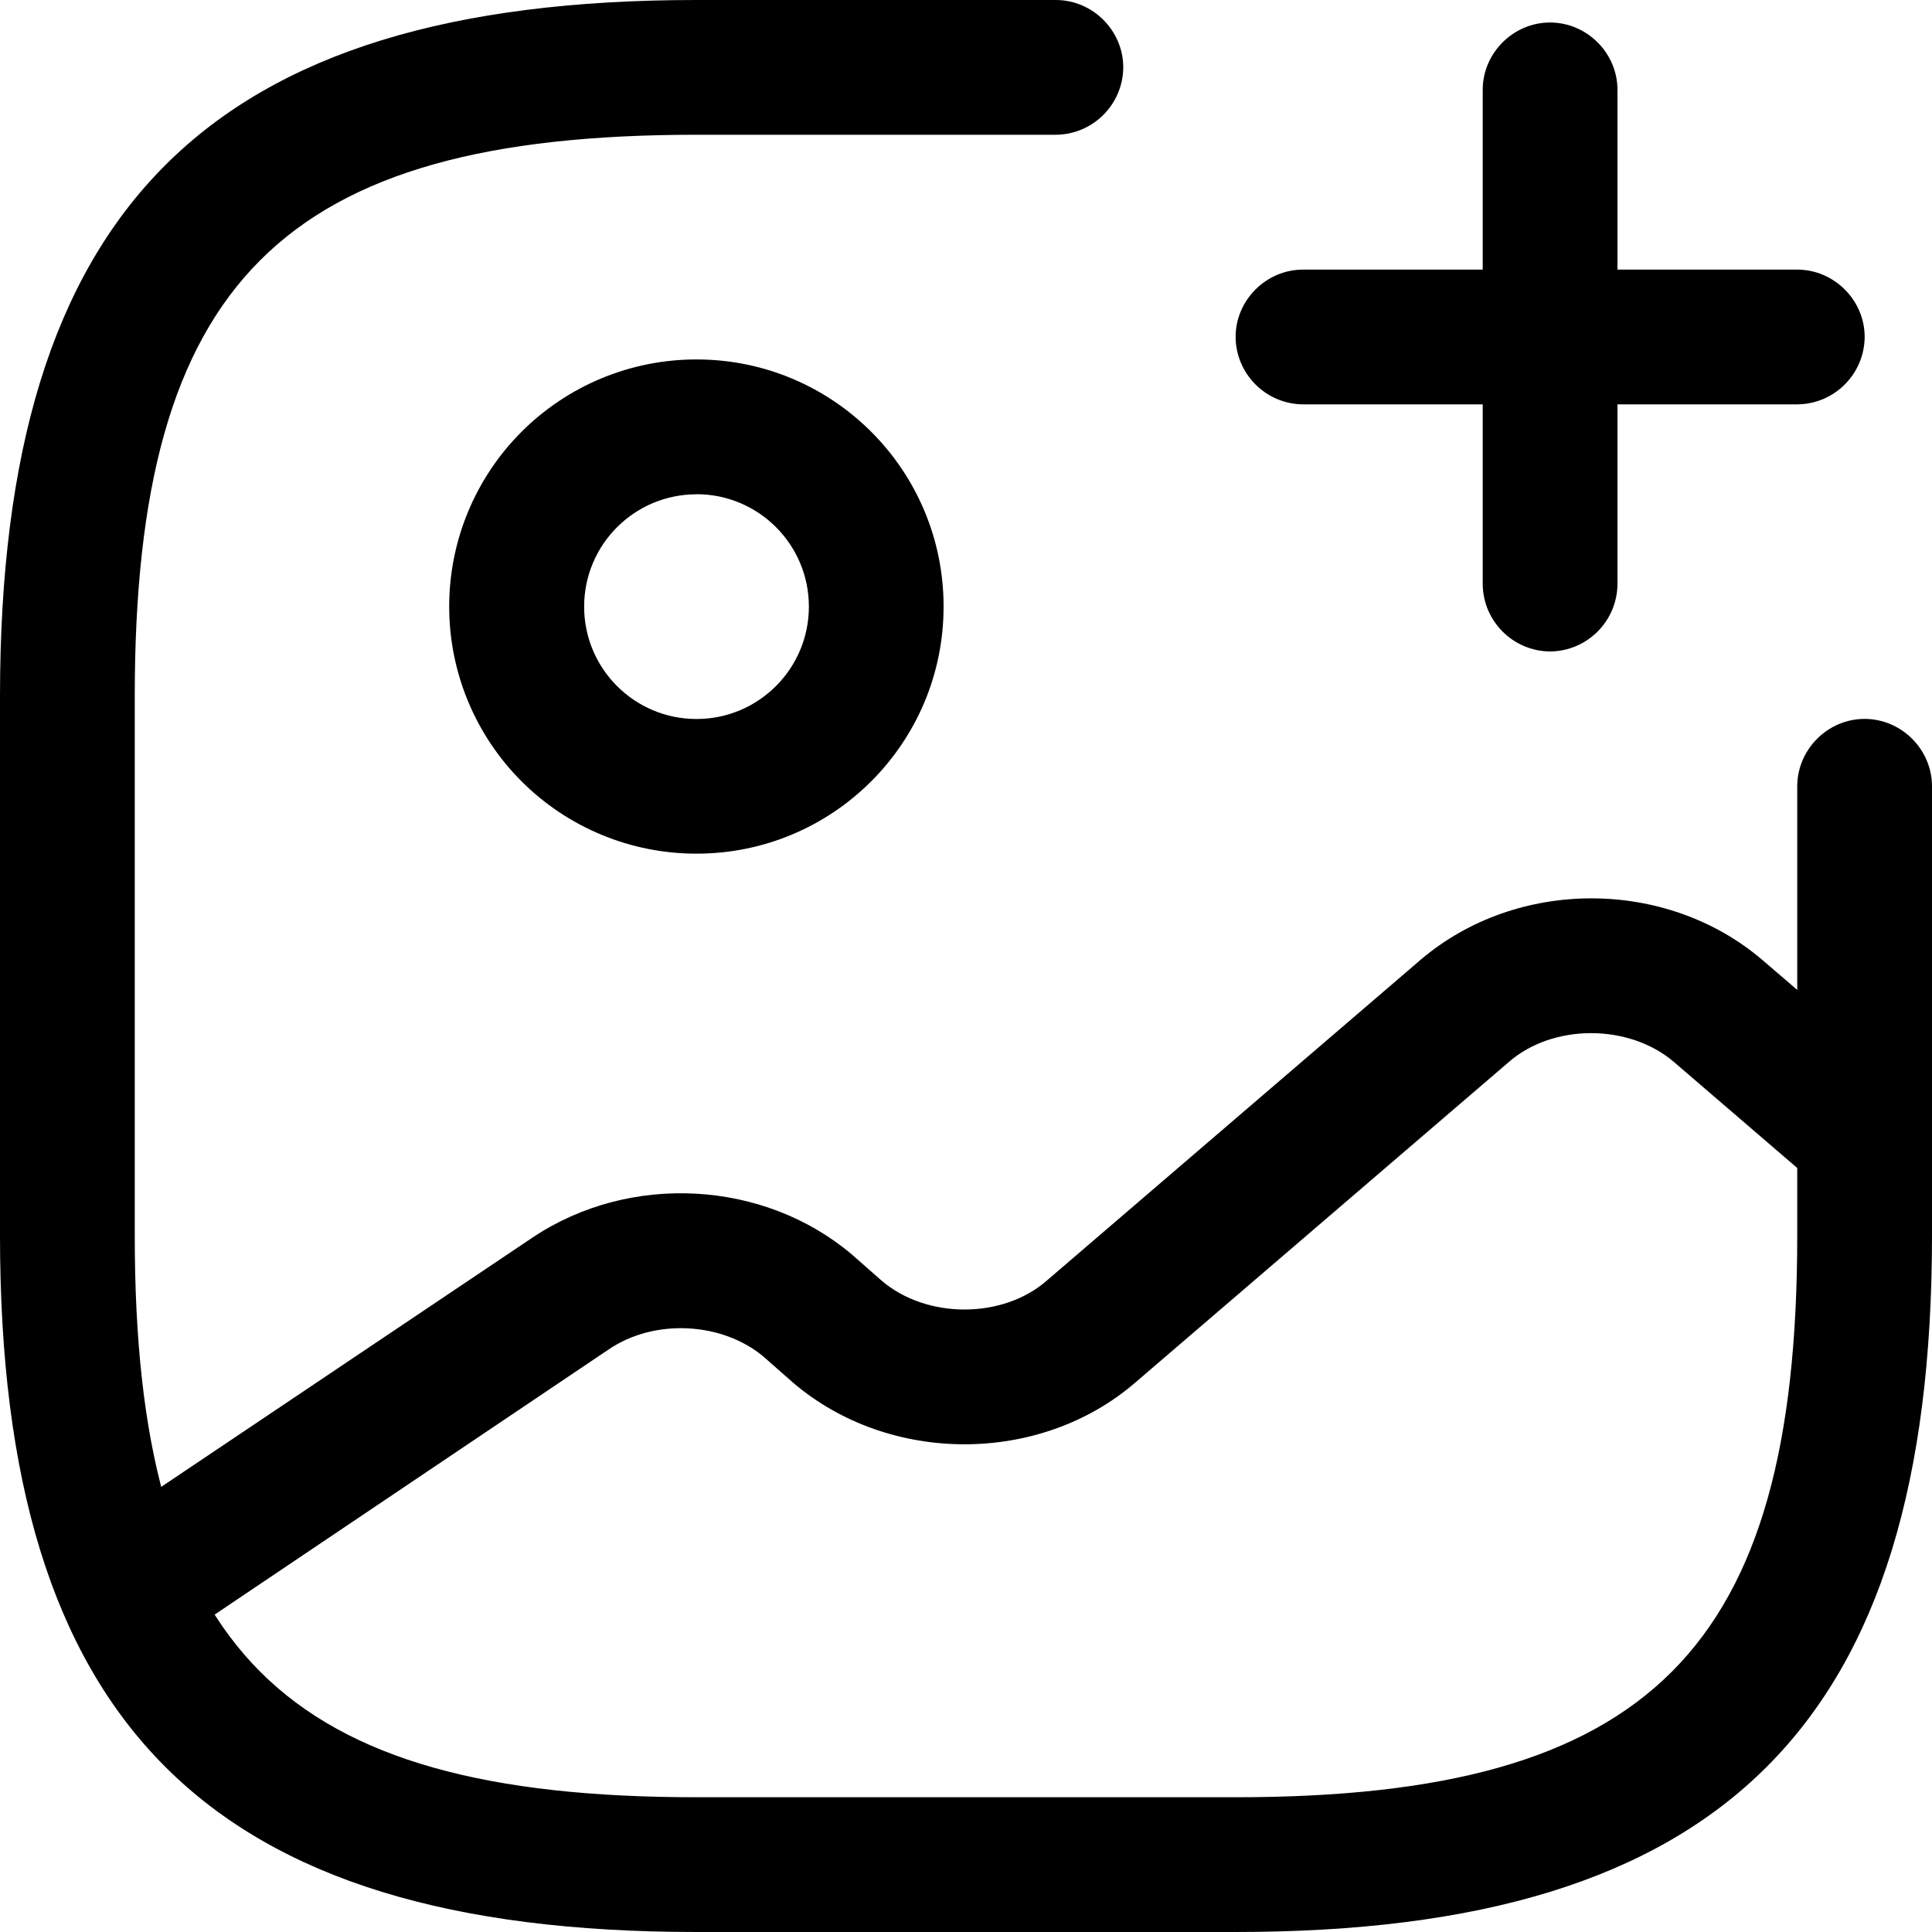
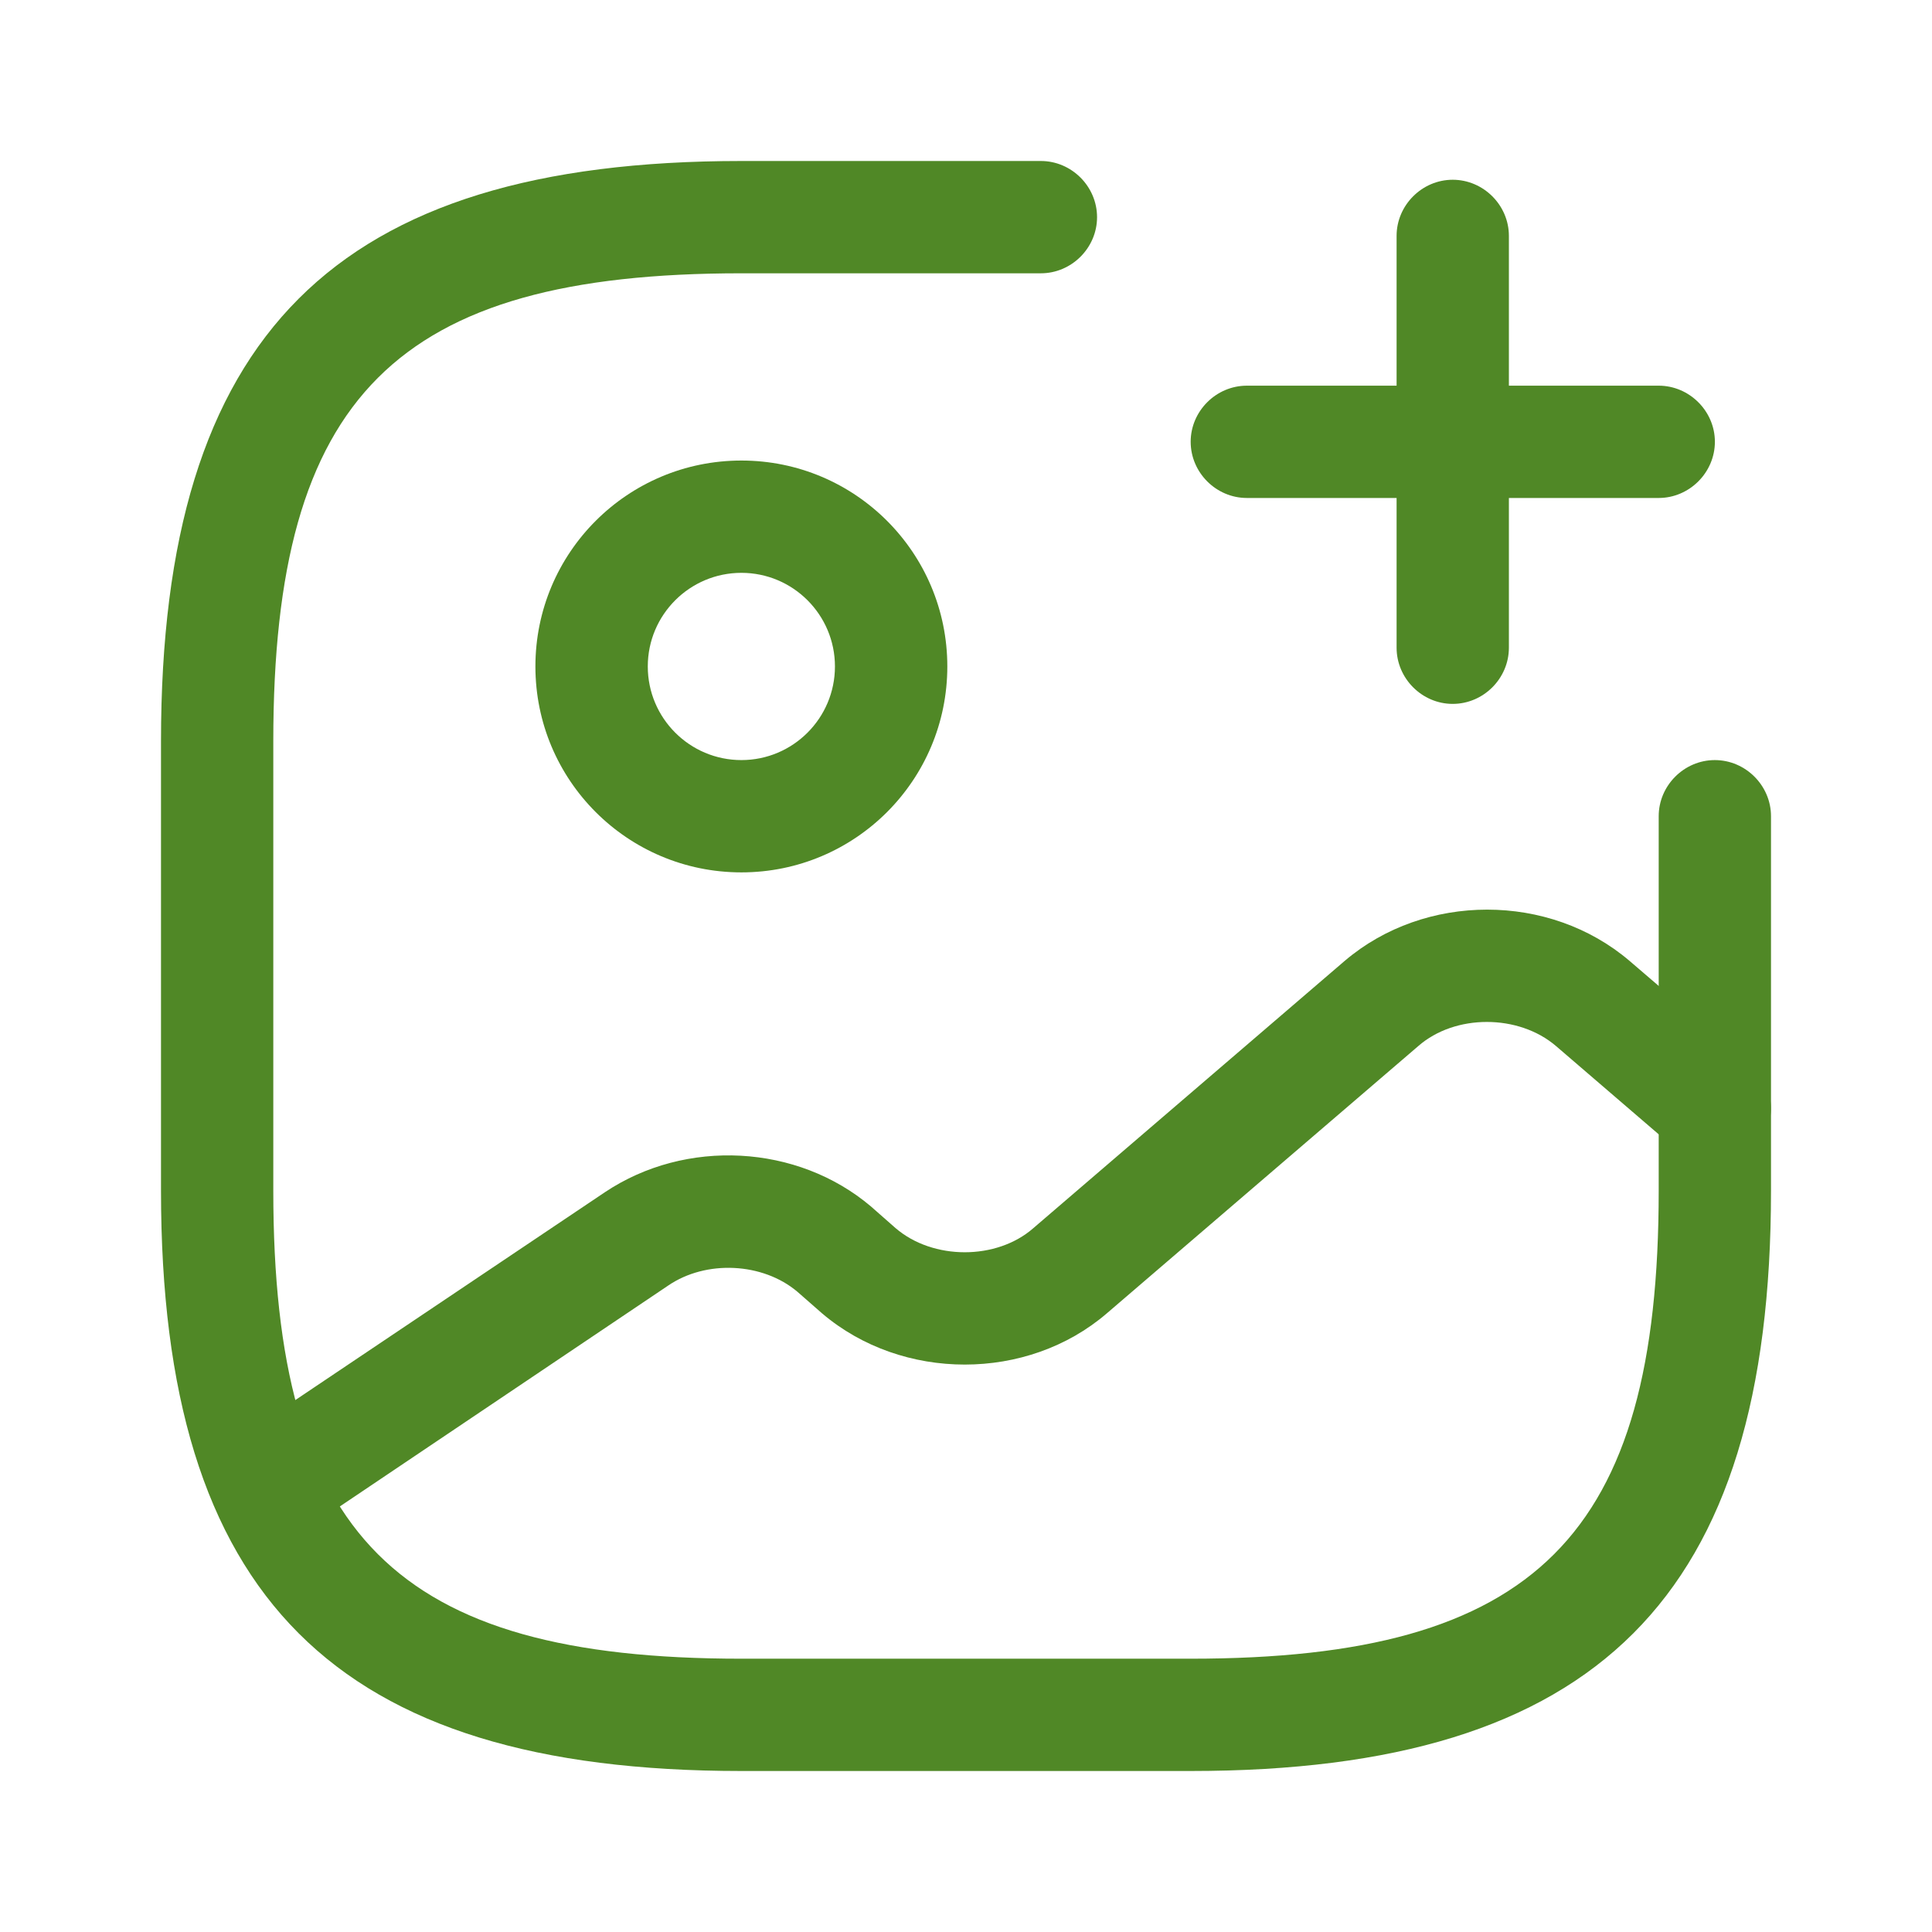
- <svg xmlns="http://www.w3.org/2000/svg" fill="currentColor" viewBox="0 0 20 20">
-   <path d="M7.21 8.837A2.557 2.557 0 0 1 4.65 6.28 2.557 2.557 0 0 1 7.21 3.721a2.557 2.557 0 0 1 2.558 2.558A2.557 2.557 0 0 1 7.21 8.837m0-3.72a1.163 1.163 0 1 0 0 2.326 1.163 1.163 0 0 0 0-2.327" />
-   <path d="M12.79 20H7.21C2.157 20 0 17.842 0 12.79V7.21C0 2.157 2.158 0 7.21 0h3.72c.382 0 .698.316.698.698a.703.703 0 0 1-.698.697H7.21c-4.29 0-5.815 1.526-5.815 5.814v5.582c0 4.288 1.526 5.814 5.814 5.814h5.582c4.288 0 5.814-1.526 5.814-5.814V8.14c0-.382.316-.698.697-.698.382 0 .698.316.698.698v4.65c0 5.052-2.158 7.21-7.21 7.21" />
-   <path d="M18.605 4.186h-5.116a.703.703 0 0 1-.698-.698c0-.381.316-.697.698-.697h5.116c.381 0 .698.316.698.697a.703.703 0 0 1-.698.698" />
-   <path d="M16.046 6.744a.703.703 0 0 1-.697-.697V.93c0-.381.316-.697.697-.697.382 0 .698.316.698.697v5.117a.703.703 0 0 1-.698.697M1.32 17.163a.699.699 0 0 1-.39-1.275l4.586-3.079c1.004-.67 2.39-.595 3.302.177l.307.27c.465.4 1.256.4 1.712 0l3.87-3.321c.995-.847 2.539-.847 3.534 0l1.517 1.302a.703.703 0 0 1 .074.986.703.703 0 0 1-.986.075l-1.516-1.303c-.465-.4-1.256-.4-1.712 0l-3.87 3.321c-.986.847-2.54.847-3.535 0l-.307-.27c-.428-.362-1.135-.4-1.609-.074l-4.577 3.08a.8.8 0 0 1-.4.11" />
+ <svg xmlns="http://www.w3.org/2000/svg" width="24" height="24" viewBox="0 0 24 24" fill="none">
+   <path d="M9.21 10.837C7.796 10.837 6.651 9.693 6.651 8.279C6.651 6.865 7.796 5.721 9.21 5.721C10.623 5.721 11.768 6.865 11.768 8.279C11.768 9.693 10.623 10.837 9.21 10.837ZM9.21 7.116C8.568 7.116 8.047 7.637 8.047 8.279C8.047 8.921 8.568 9.442 9.21 9.442C9.851 9.442 10.372 8.921 10.372 8.279C10.372 7.637 9.851 7.116 9.21 7.116Z" fill="#508826" />
+   <path d="M14.791 22H9.209C4.158 22 2 19.842 2 14.791V9.209C2 4.158 4.158 2 9.209 2H12.93C13.312 2 13.628 2.316 13.628 2.698C13.628 3.079 13.312 3.395 12.93 3.395H9.209C4.921 3.395 3.395 4.921 3.395 9.209V14.791C3.395 19.079 4.921 20.605 9.209 20.605H14.791C19.079 20.605 20.605 19.079 20.605 14.791V10.139C20.605 9.758 20.921 9.442 21.302 9.442C21.684 9.442 22 9.758 22 10.139V14.791C22 19.842 19.842 22 14.791 22Z" fill="#508826" />
+   <path d="M20.605 6.186H15.489C15.107 6.186 14.791 5.87 14.791 5.488C14.791 5.107 15.107 4.791 15.489 4.791H20.605C20.986 4.791 21.303 5.107 21.303 5.488C21.303 5.87 20.986 6.186 20.605 6.186Z" fill="#508826" />
+   <path d="M18.046 8.744C17.665 8.744 17.349 8.428 17.349 8.046V2.93C17.349 2.549 17.665 2.233 18.046 2.233C18.428 2.233 18.744 2.549 18.744 2.93V8.046C18.744 8.428 18.428 8.744 18.046 8.744Z" fill="#508826" />
+   <path d="M3.32 19.163C3.097 19.163 2.874 19.051 2.744 18.856C2.53 18.54 2.613 18.102 2.93 17.888L7.516 14.809C8.52 14.139 9.906 14.214 10.818 14.986L11.125 15.256C11.59 15.656 12.381 15.656 12.837 15.256L16.706 11.935C17.702 11.088 19.246 11.088 20.241 11.935L21.758 13.237C22.046 13.488 22.083 13.926 21.832 14.223C21.581 14.512 21.144 14.549 20.846 14.298L19.33 12.995C18.864 12.595 18.074 12.595 17.618 12.995L13.748 16.316C12.762 17.163 11.209 17.163 10.213 16.316L9.906 16.047C9.478 15.684 8.771 15.646 8.297 15.972L3.72 19.051C3.59 19.126 3.451 19.163 3.32 19.163Z" fill="#508826" />
</svg>
